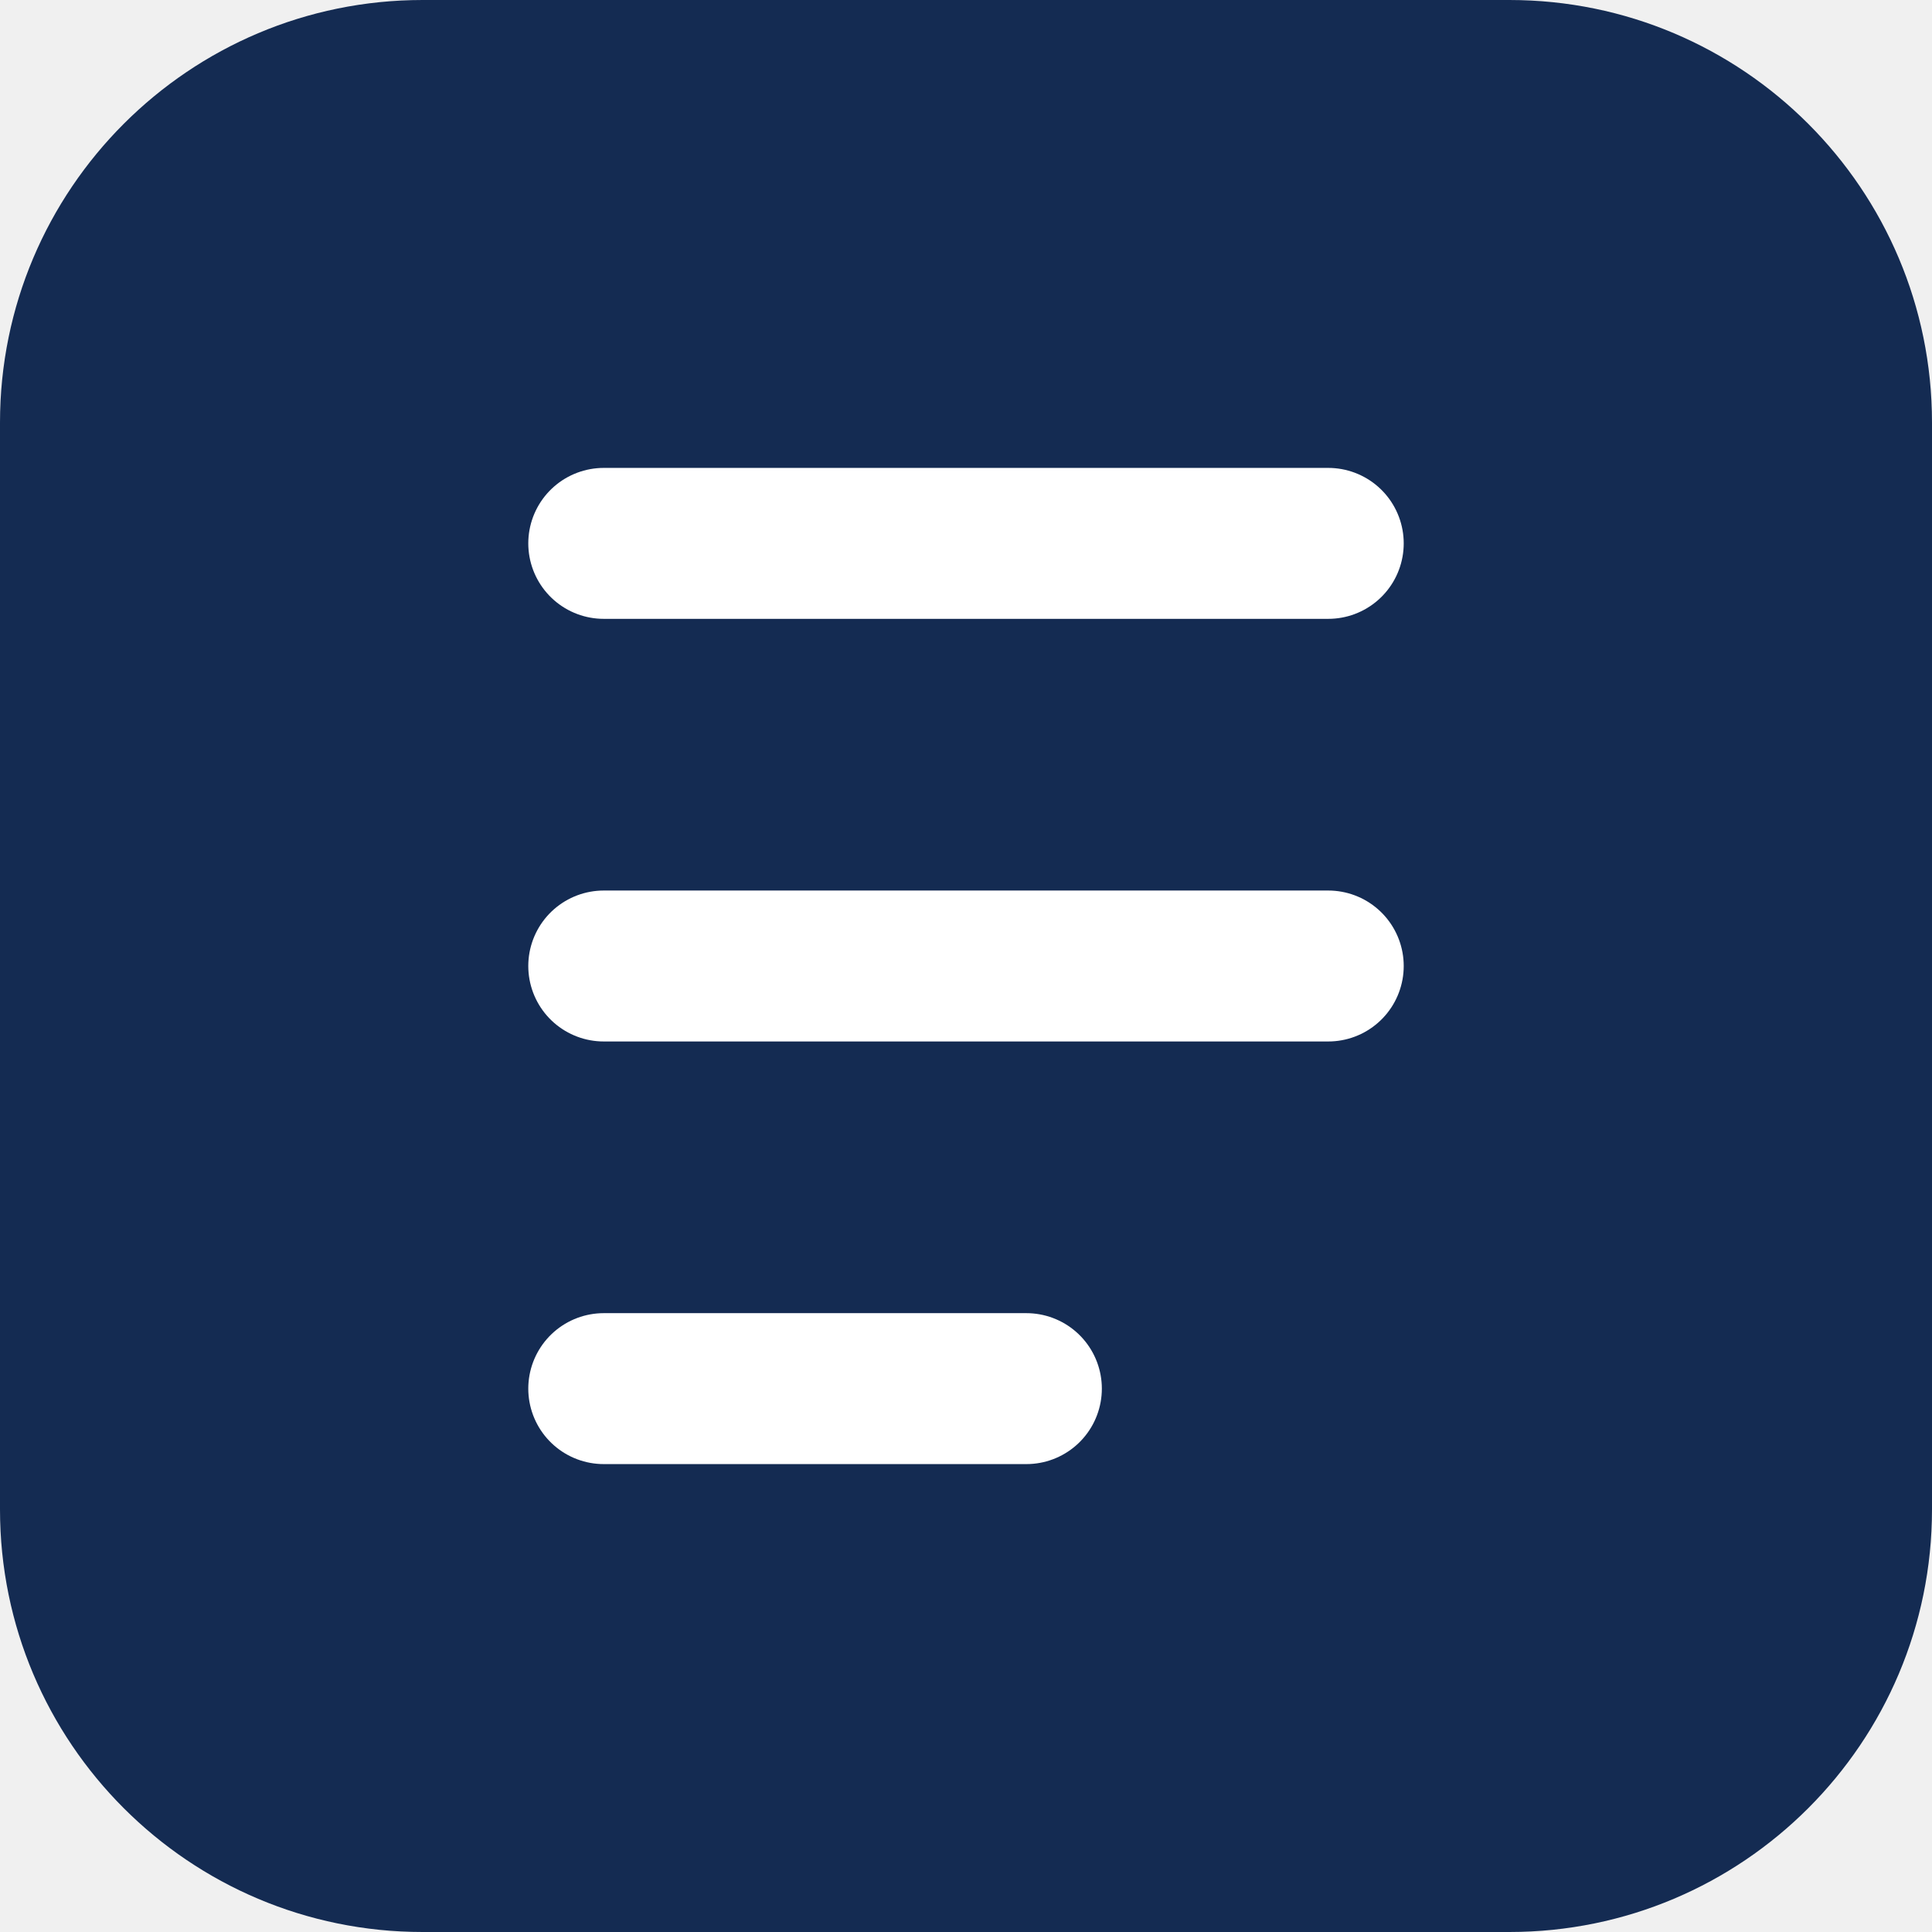
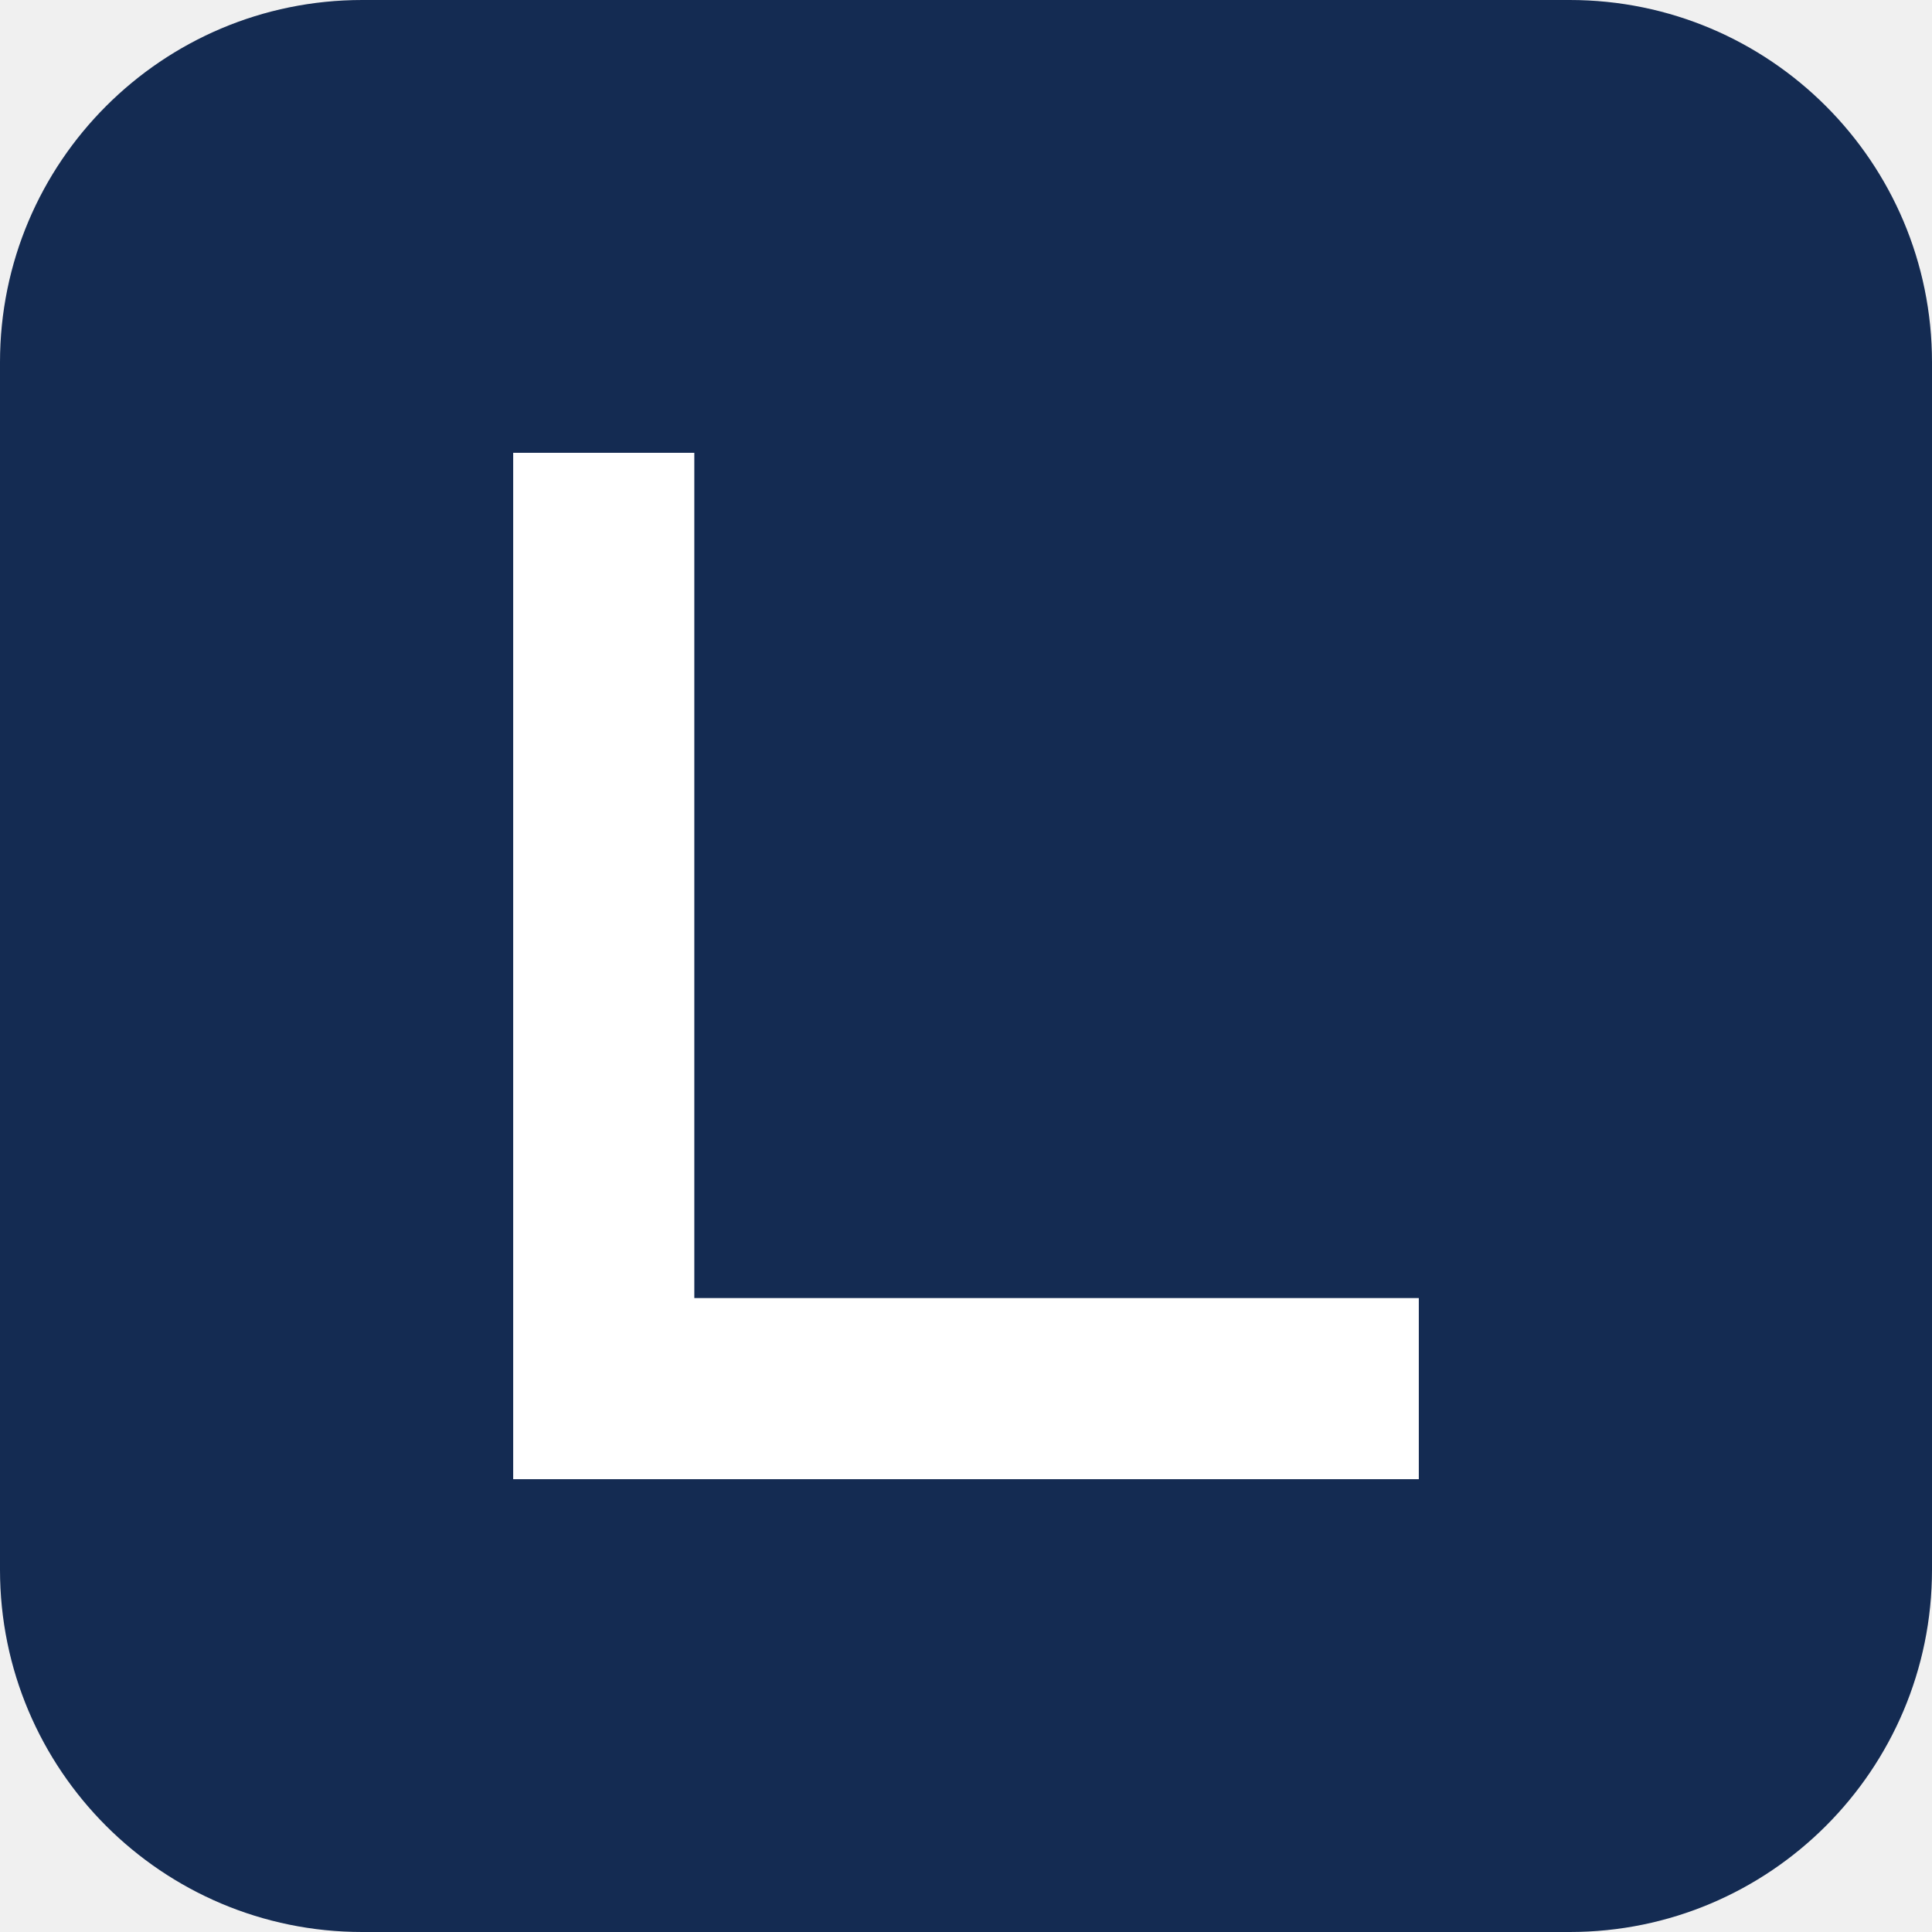
<svg xmlns="http://www.w3.org/2000/svg" viewBox="0 0 32 32">
-   <rect width="32" height="32" rx="7" fill="#142B52" />
-   <path d="M10 9h12M10 16h12M10 23h7" stroke="#fff" stroke-width="2.5" stroke-linecap="round" />
+   <rect width="32" height="32" rx="6" fill="#142B52" />
+   <path d="M10 9v14h12" stroke="#fff" stroke-width="3" fill="none" stroke-linecap="square" />
</svg>
